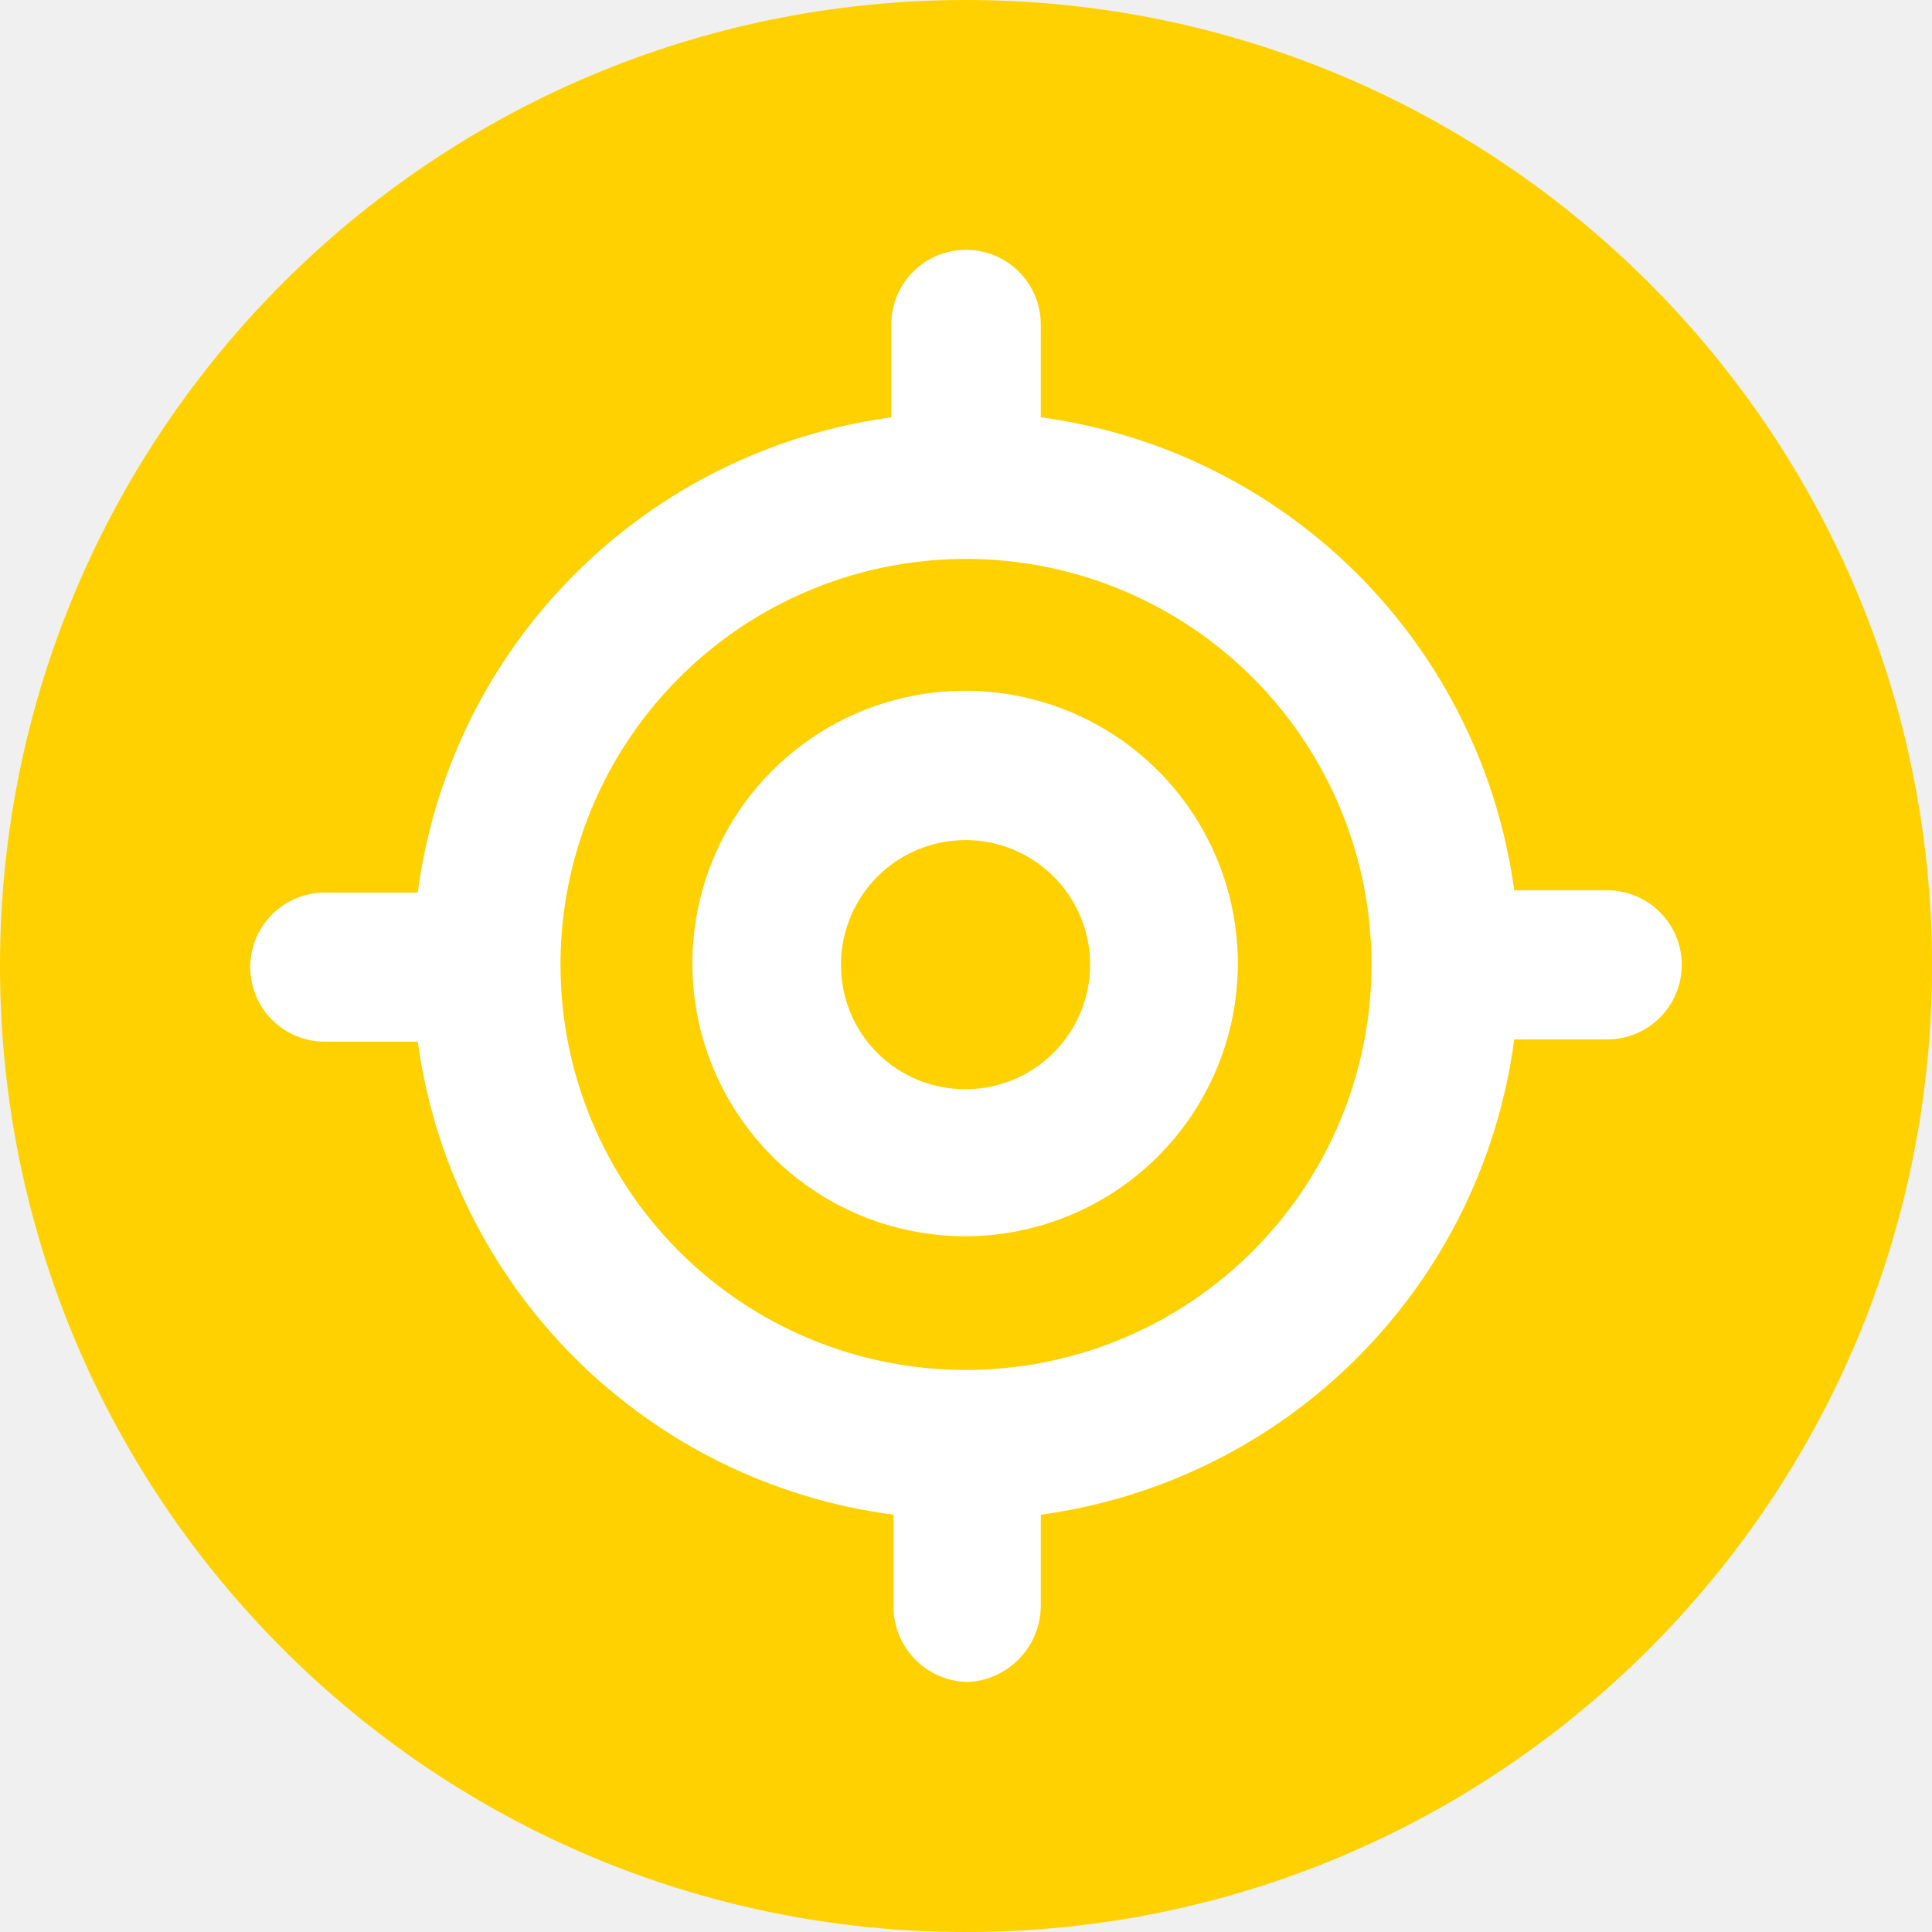
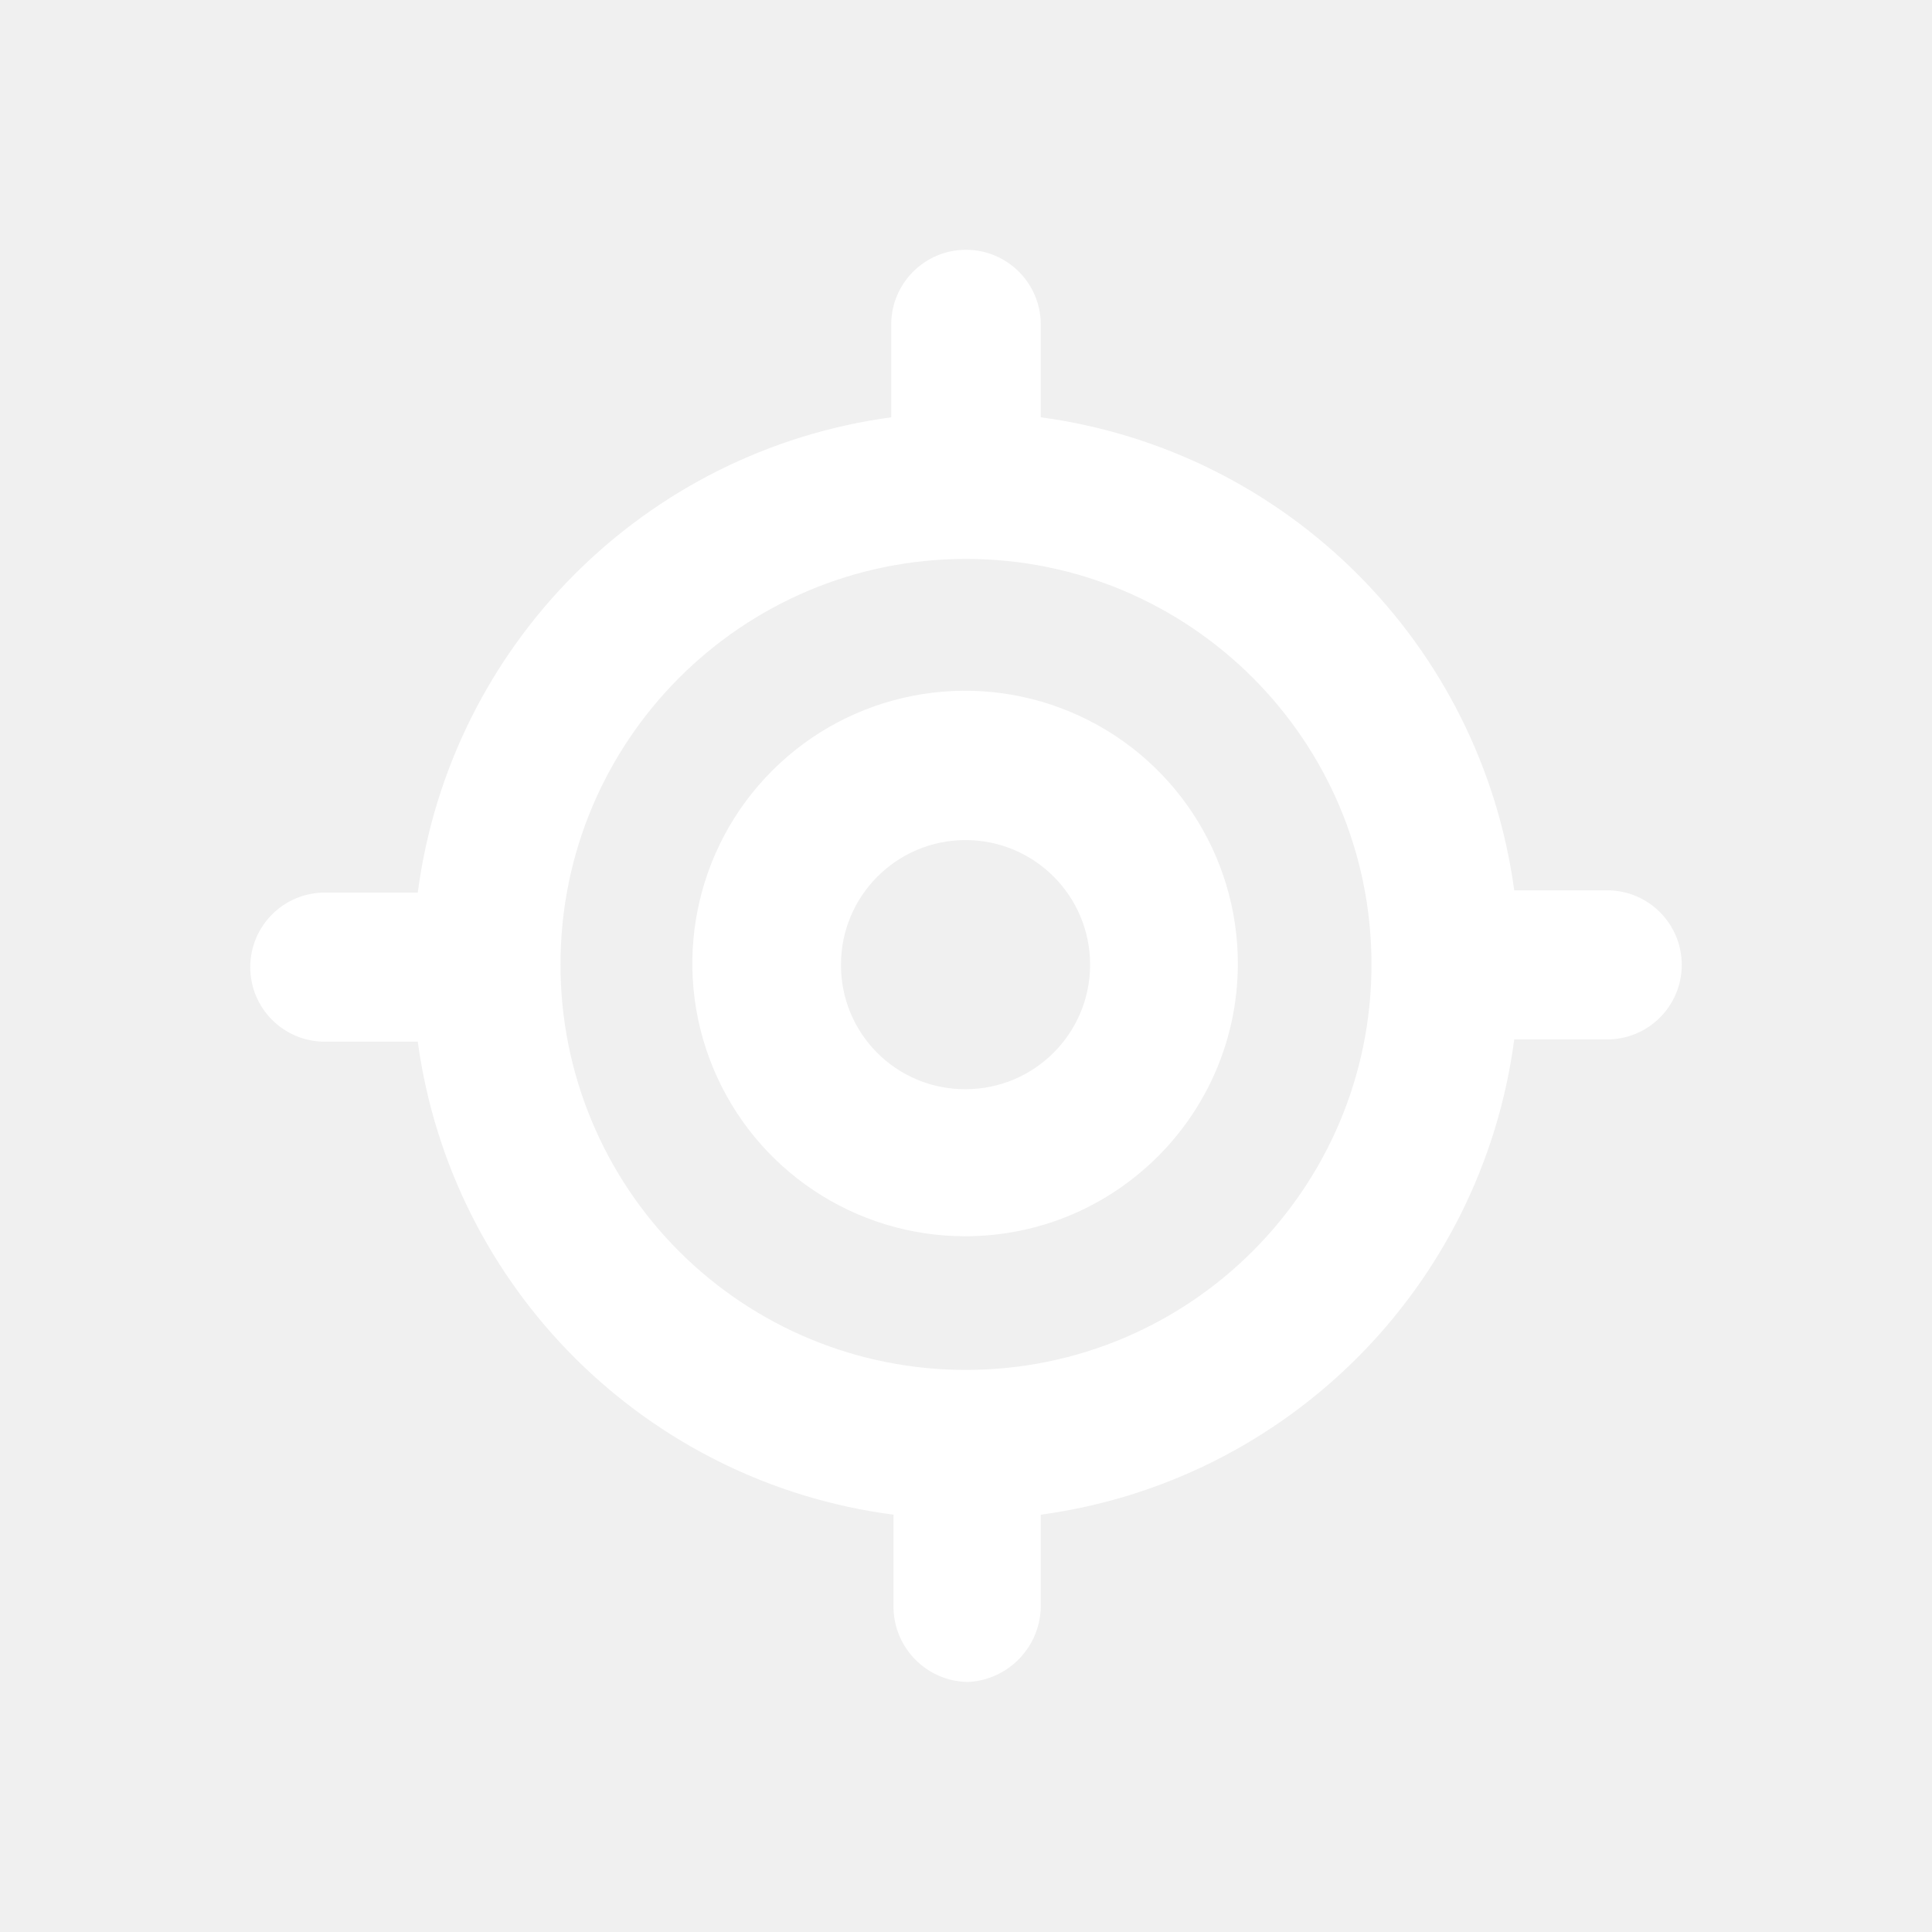
- <svg xmlns="http://www.w3.org/2000/svg" width="200" height="200" viewBox="0 0 200 200" fill="none">
-   <path d="M100 200C155.228 200 200 155.228 200 100C200 44.772 155.228 0 100 0C44.772 0 0 44.772 0 100C0 155.228 44.772 200 100 200Z" fill="#FFD100" />
-   <path fill-rule="evenodd" clip-rule="evenodd" d="M107.741 166.4V156.8C120.176 155.111 131.711 149.38 140.567 140.489C149.424 131.598 155.111 120.042 156.752 107.6H166.376C168.423 107.6 170.386 106.787 171.833 105.34C173.28 103.892 174.093 101.929 174.093 99.882C174.093 97.835 173.28 95.873 171.833 94.425C170.386 92.978 168.423 92.165 166.376 92.165H156.752C155.067 79.764 149.36 68.259 140.507 59.414C131.654 50.569 120.143 44.873 107.741 43.2V33.6C107.741 31.547 106.925 29.578 105.473 28.126C104.021 26.674 102.052 25.859 99.999 25.859C97.946 25.859 95.977 26.674 94.525 28.126C93.074 29.578 92.258 31.547 92.258 33.6V43.2C79.821 44.885 68.284 50.615 59.427 59.507C50.57 68.398 44.884 79.957 43.246 92.4H33.623C31.576 92.4 29.613 93.213 28.166 94.66C26.718 96.108 25.905 98.071 25.905 100.118C25.905 102.164 26.718 104.128 28.166 105.575C29.613 107.022 31.576 107.835 33.623 107.835H43.246C44.943 120.271 50.684 131.802 59.584 140.651C68.484 149.5 80.049 155.175 92.493 156.8V166.4C92.518 168.443 93.342 170.396 94.789 171.838C96.237 173.281 98.191 174.099 100.235 174.118C102.227 174.012 104.107 173.158 105.498 171.728C106.889 170.297 107.69 168.395 107.741 166.4V166.4ZM58.023 99.882C58.014 91.578 60.468 83.458 65.074 76.549C69.681 69.639 76.234 64.252 83.903 61.068C91.572 57.883 100.014 57.045 108.16 58.66C116.305 60.274 123.789 64.268 129.665 70.137C135.54 76.005 139.542 83.485 141.166 91.629C142.789 99.773 141.961 108.215 138.785 115.888C135.609 123.561 130.229 130.12 123.325 134.734C116.421 139.349 108.304 141.812 99.999 141.812C94.488 141.821 89.029 140.743 83.936 138.64C78.842 136.537 74.213 133.449 70.314 129.554C66.414 125.66 63.322 121.034 61.213 115.943C59.104 110.851 58.02 105.393 58.023 99.882V99.882ZM128.141 99.882C128.169 94.292 126.536 88.819 123.451 84.157C120.365 79.496 115.965 75.855 110.809 73.696C105.652 71.537 99.97 70.958 94.484 72.031C88.998 73.105 83.953 75.783 79.99 79.726C76.027 83.669 73.324 88.7 72.223 94.181C71.122 99.662 71.673 105.346 73.806 110.513C75.939 115.681 79.558 120.099 84.204 123.208C88.85 126.317 94.315 127.976 99.905 127.976C107.369 127.977 114.53 125.021 119.821 119.757C125.112 114.492 128.103 107.346 128.141 99.882V99.882ZM87.058 99.882C87.054 97.331 87.806 94.836 89.22 92.712C90.634 90.589 92.646 88.933 95.002 87.953C97.357 86.974 99.951 86.715 102.453 87.21C104.956 87.704 107.256 88.931 109.061 90.733C110.867 92.535 112.098 94.833 112.597 97.335C113.096 99.837 112.842 102.43 111.867 104.788C110.892 107.145 109.239 109.16 107.118 110.578C104.997 111.996 102.504 112.753 99.952 112.753C98.258 112.762 96.579 112.436 95.012 111.793C93.445 111.149 92.021 110.202 90.822 109.005C89.623 107.809 88.674 106.386 88.028 104.821C87.381 103.255 87.052 101.576 87.058 99.882V99.882Z" fill="white" />
+ <svg xmlns="http://www.w3.org/2000/svg" width="200" height="200" viewBox="0 0 85 85" id="vulnerability">
+   <path style="fill:rgb(255,255,255)" d="M45.79,70.72V66.64A24.31,24.31,0,0,0,66.62,45.73h4.09a3.28,3.28,0,1,0,0-6.56H66.62A24.3,24.3,0,0,0,45.79,18.36V14.28a3.29,3.29,0,0,0-6.58,0v4.08A24.3,24.3,0,0,0,18.38,39.27H14.29a3.28,3.28,0,1,0,0,6.56h4.09A24.3,24.3,0,0,0,39.31,66.64v4.08A3.32,3.32,0,0,0,42.6,74,3.37,3.37,0,0,0,45.79,70.72ZM24.66,42.45A17.84,17.84,0,1,1,42.5,60.27,17.81,17.81,0,0,1,24.66,42.45Zm29.8,0a12,12,0,1,0-12,11.94A12,12,0,0,0,54.46,42.45ZM37,42.45a5.48,5.48,0,1,1,5.48,5.47A5.45,5.45,0,0,1,37,42.45Z" />
</svg>
